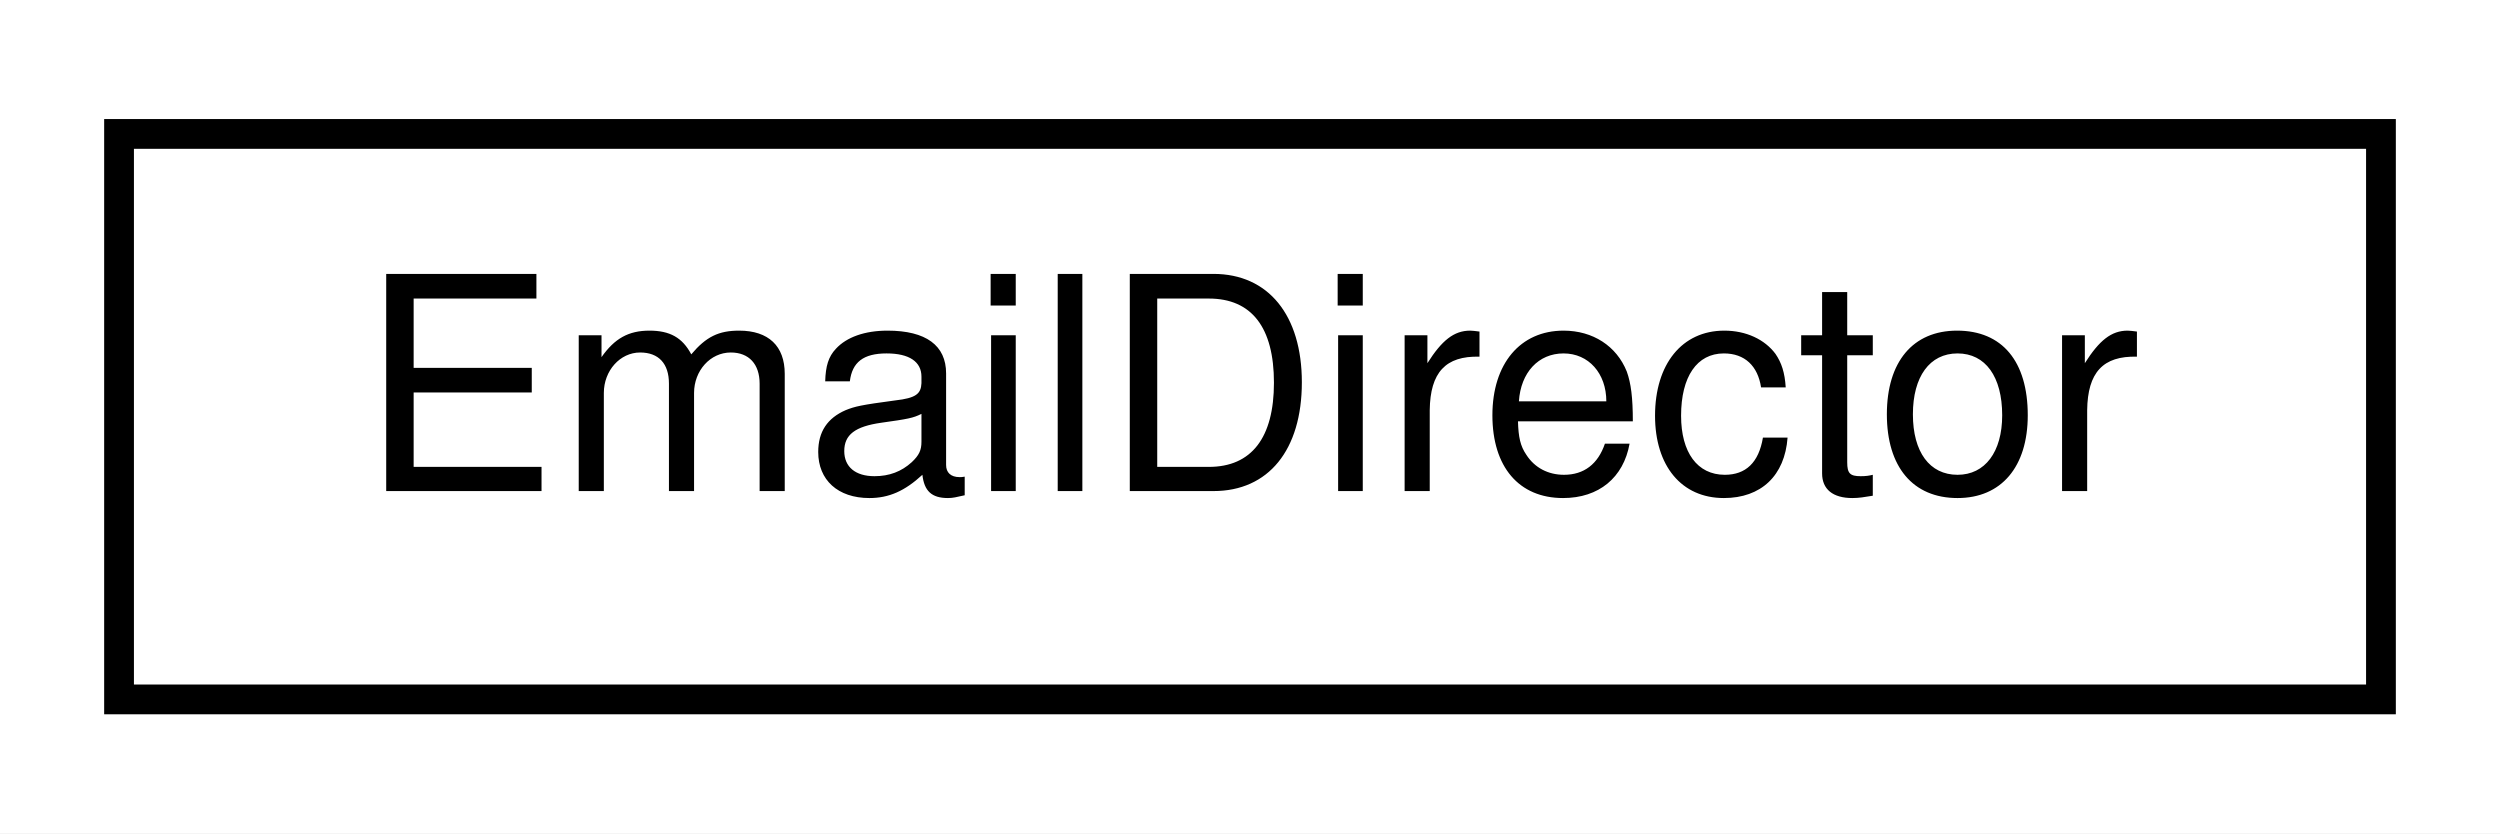
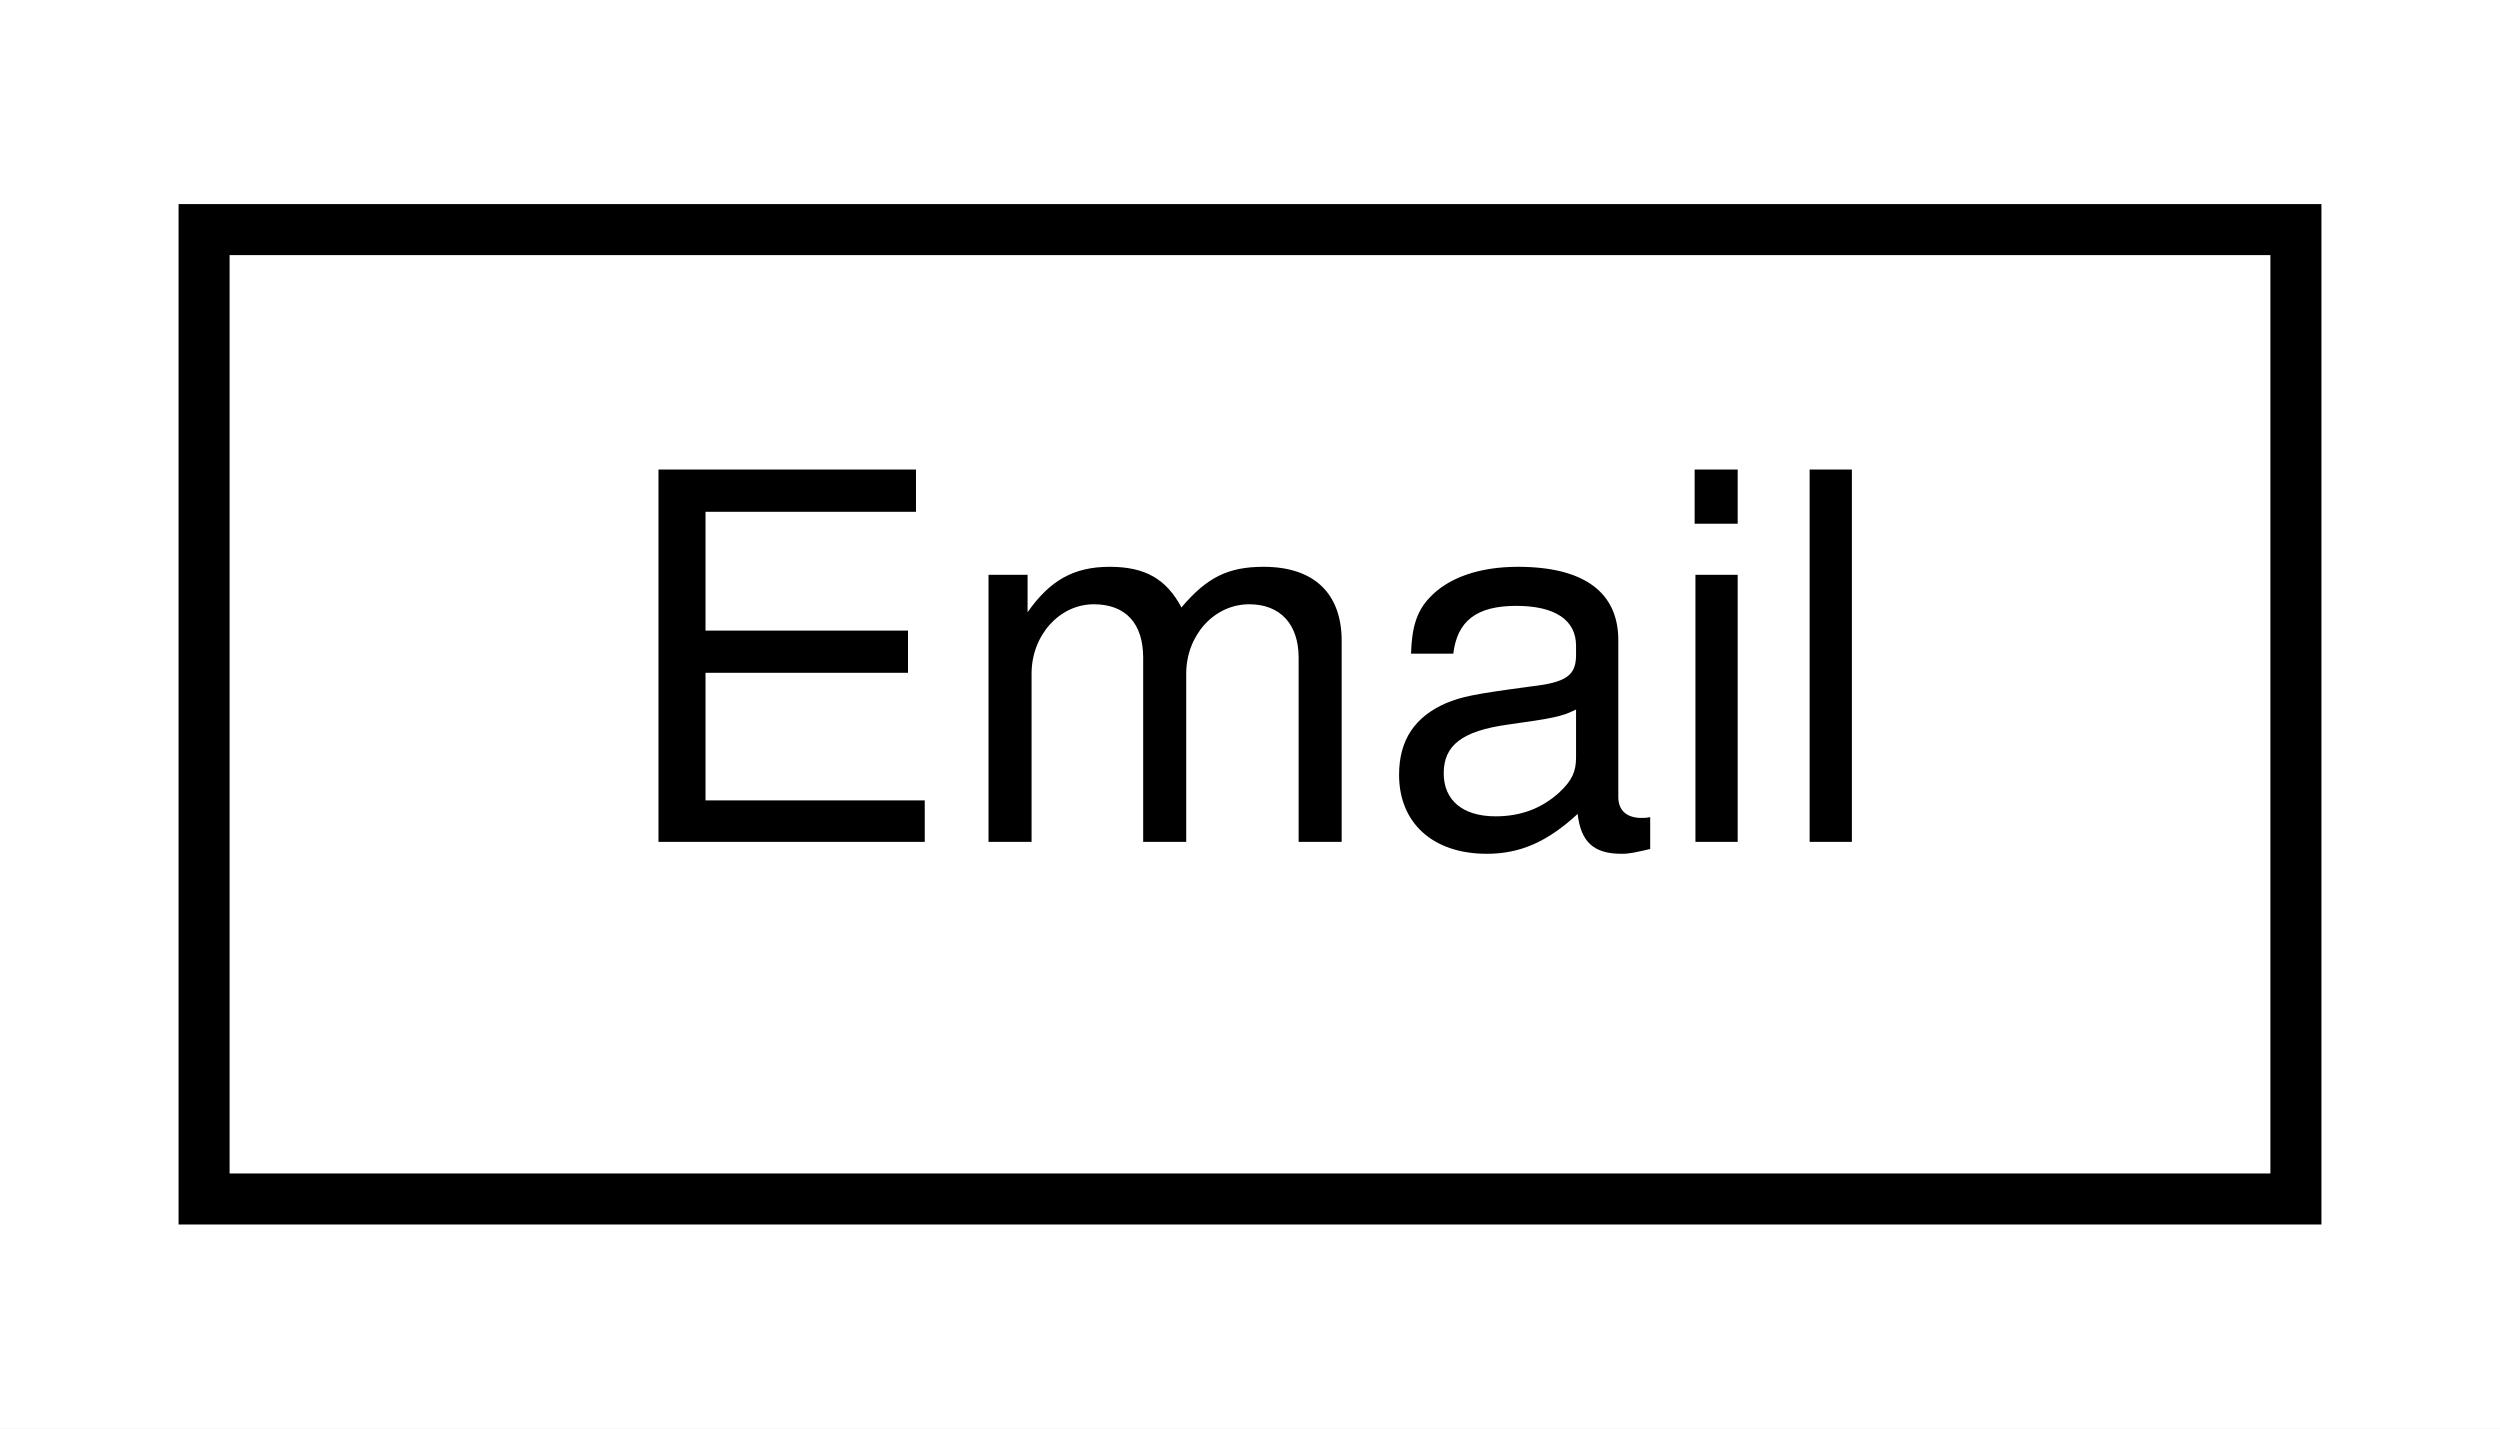
- <svg xmlns="http://www.w3.org/2000/svg" xmlns:xlink="http://www.w3.org/1999/xlink" width="84pt" height="28pt" viewBox="0.00 0.00 84.00 28.00">
+ <svg xmlns="http://www.w3.org/2000/svg" xmlns:xlink="http://www.w3.org/1999/xlink" width="49pt" height="28pt" viewBox="0.00 0.00 49.00 28.00">
  <g id="graph0" class="graph" transform="scale(1 1) rotate(0) translate(4 24)">
-     <polygon fill="white" stroke="none" points="-4,4 -4,-24 80,-24 80,4 -4,4" />
+     <polygon fill="white" stroke="none" points="-4,4 -4,-24 45,-24 45,4 -4,4" />
    <g id="node1" class="node">
      <g id="a_node1">
-         <a xlink:href="classtomoBay_1_1model_1_1net_1_1email_1_1EmailDirector.html" target="_top" xlink:title="This class is responsible for sending creating email and mail server objects. ">
-           <polygon fill="white" stroke="black" points="0,-0.5 0,-19.5 76,-19.5 76,-0.5 0,-0.5" />
-           <text text-anchor="middle" x="38" y="-7.5" font-family="Helvetica,sans-Serif" font-size="10.00">EmailDirector</text>
+         <a xlink:href="classtomoBay_1_1model_1_1net_1_1email_1_1Email.html" target="_top" xlink:title="This class represents an email, it contains recipients a subject and a message body. ">
+           <polygon fill="white" stroke="black" points="0,-0.5 0,-19.5 41,-19.5 41,-0.5 0,-0.5" />
+           <text text-anchor="middle" x="20.5" y="-7.5" font-family="Helvetica,sans-Serif" font-size="10.00">Email</text>
        </a>
      </g>
    </g>
  </g>
</svg>
